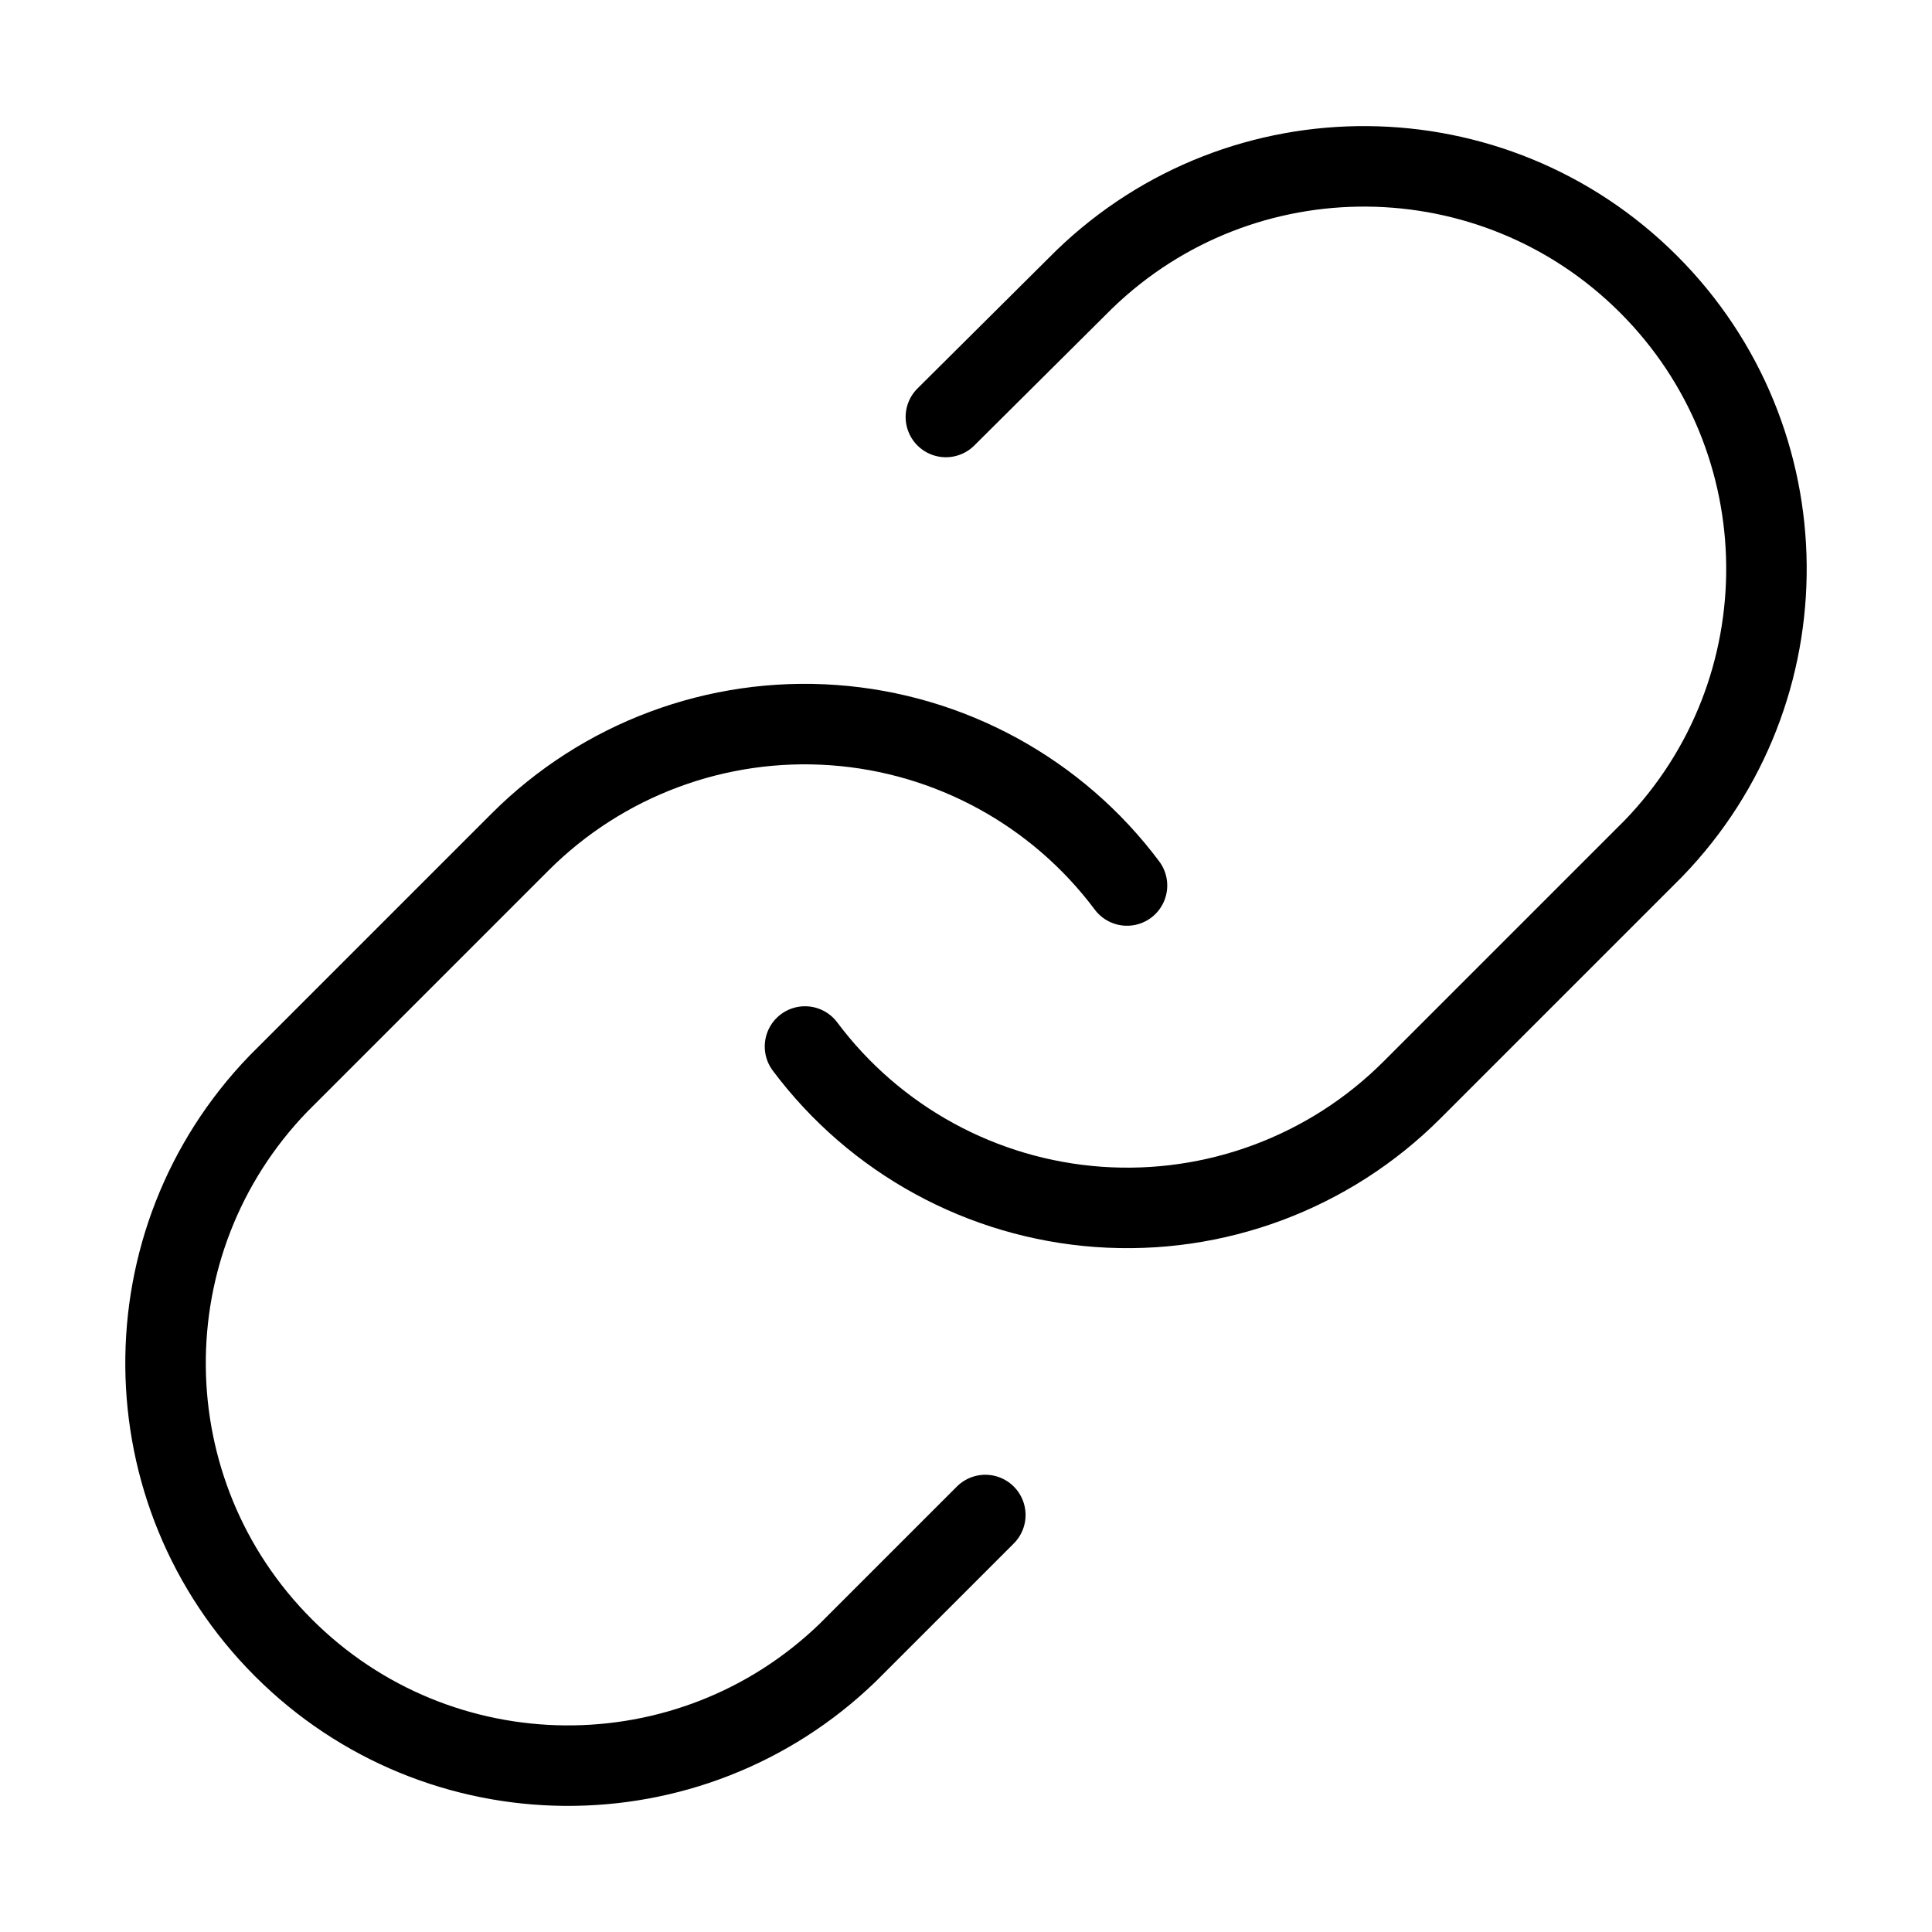
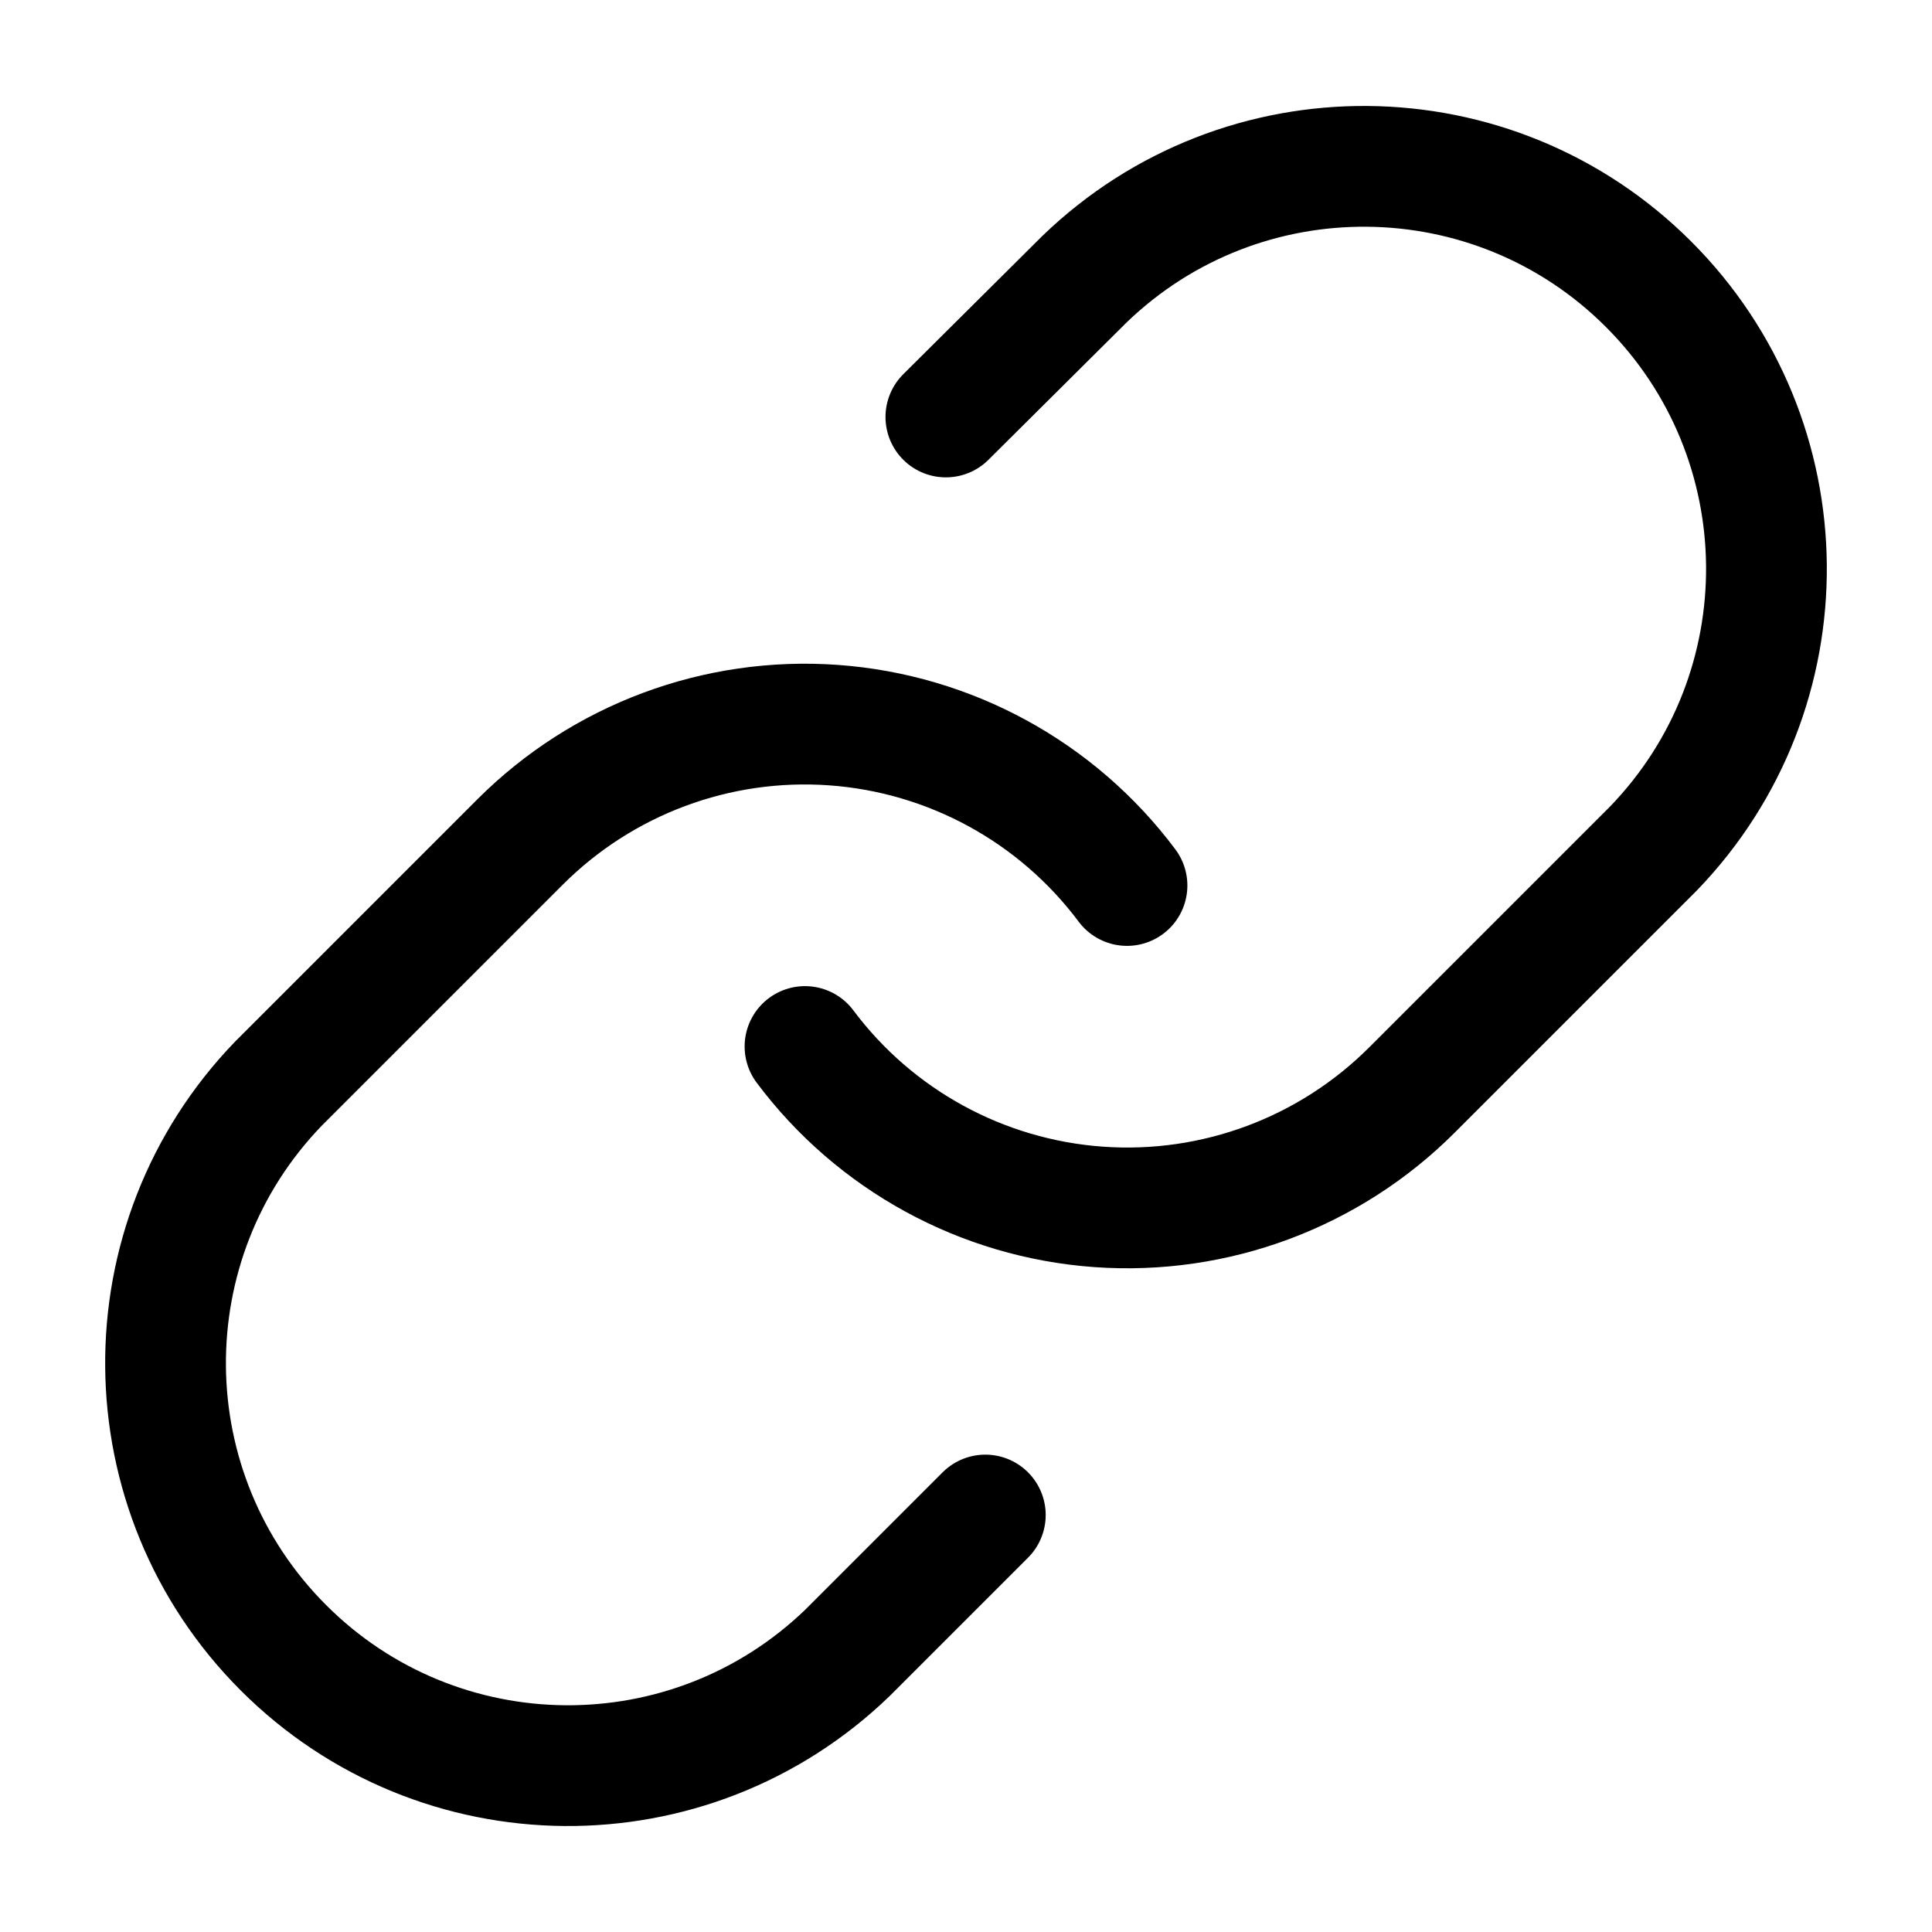
- <svg xmlns="http://www.w3.org/2000/svg" width="24" height="24" viewBox="0 0 24 24" fill="none" stroke="#000000" stroke-width="1" stroke-linecap="round" stroke-linejoin="round" class="feather feather-link">
+ <svg xmlns="http://www.w3.org/2000/svg" width="24" height="24" viewBox="0 0 24 24" fill="none" stroke="#000000" stroke-width="1.5" stroke-linecap="round" stroke-linejoin="round" class="feather feather-link">
  <path d="M10 13a5 5 0 0 0 7.54.54l3-3a5 5 0 0 0-7.07-7.07l-1.72 1.71" />
  <path d="M14 11a5 5 0 0 0-7.54-.54l-3 3a5 5 0 0 0 7.07 7.07l1.71-1.71" />
</svg>
